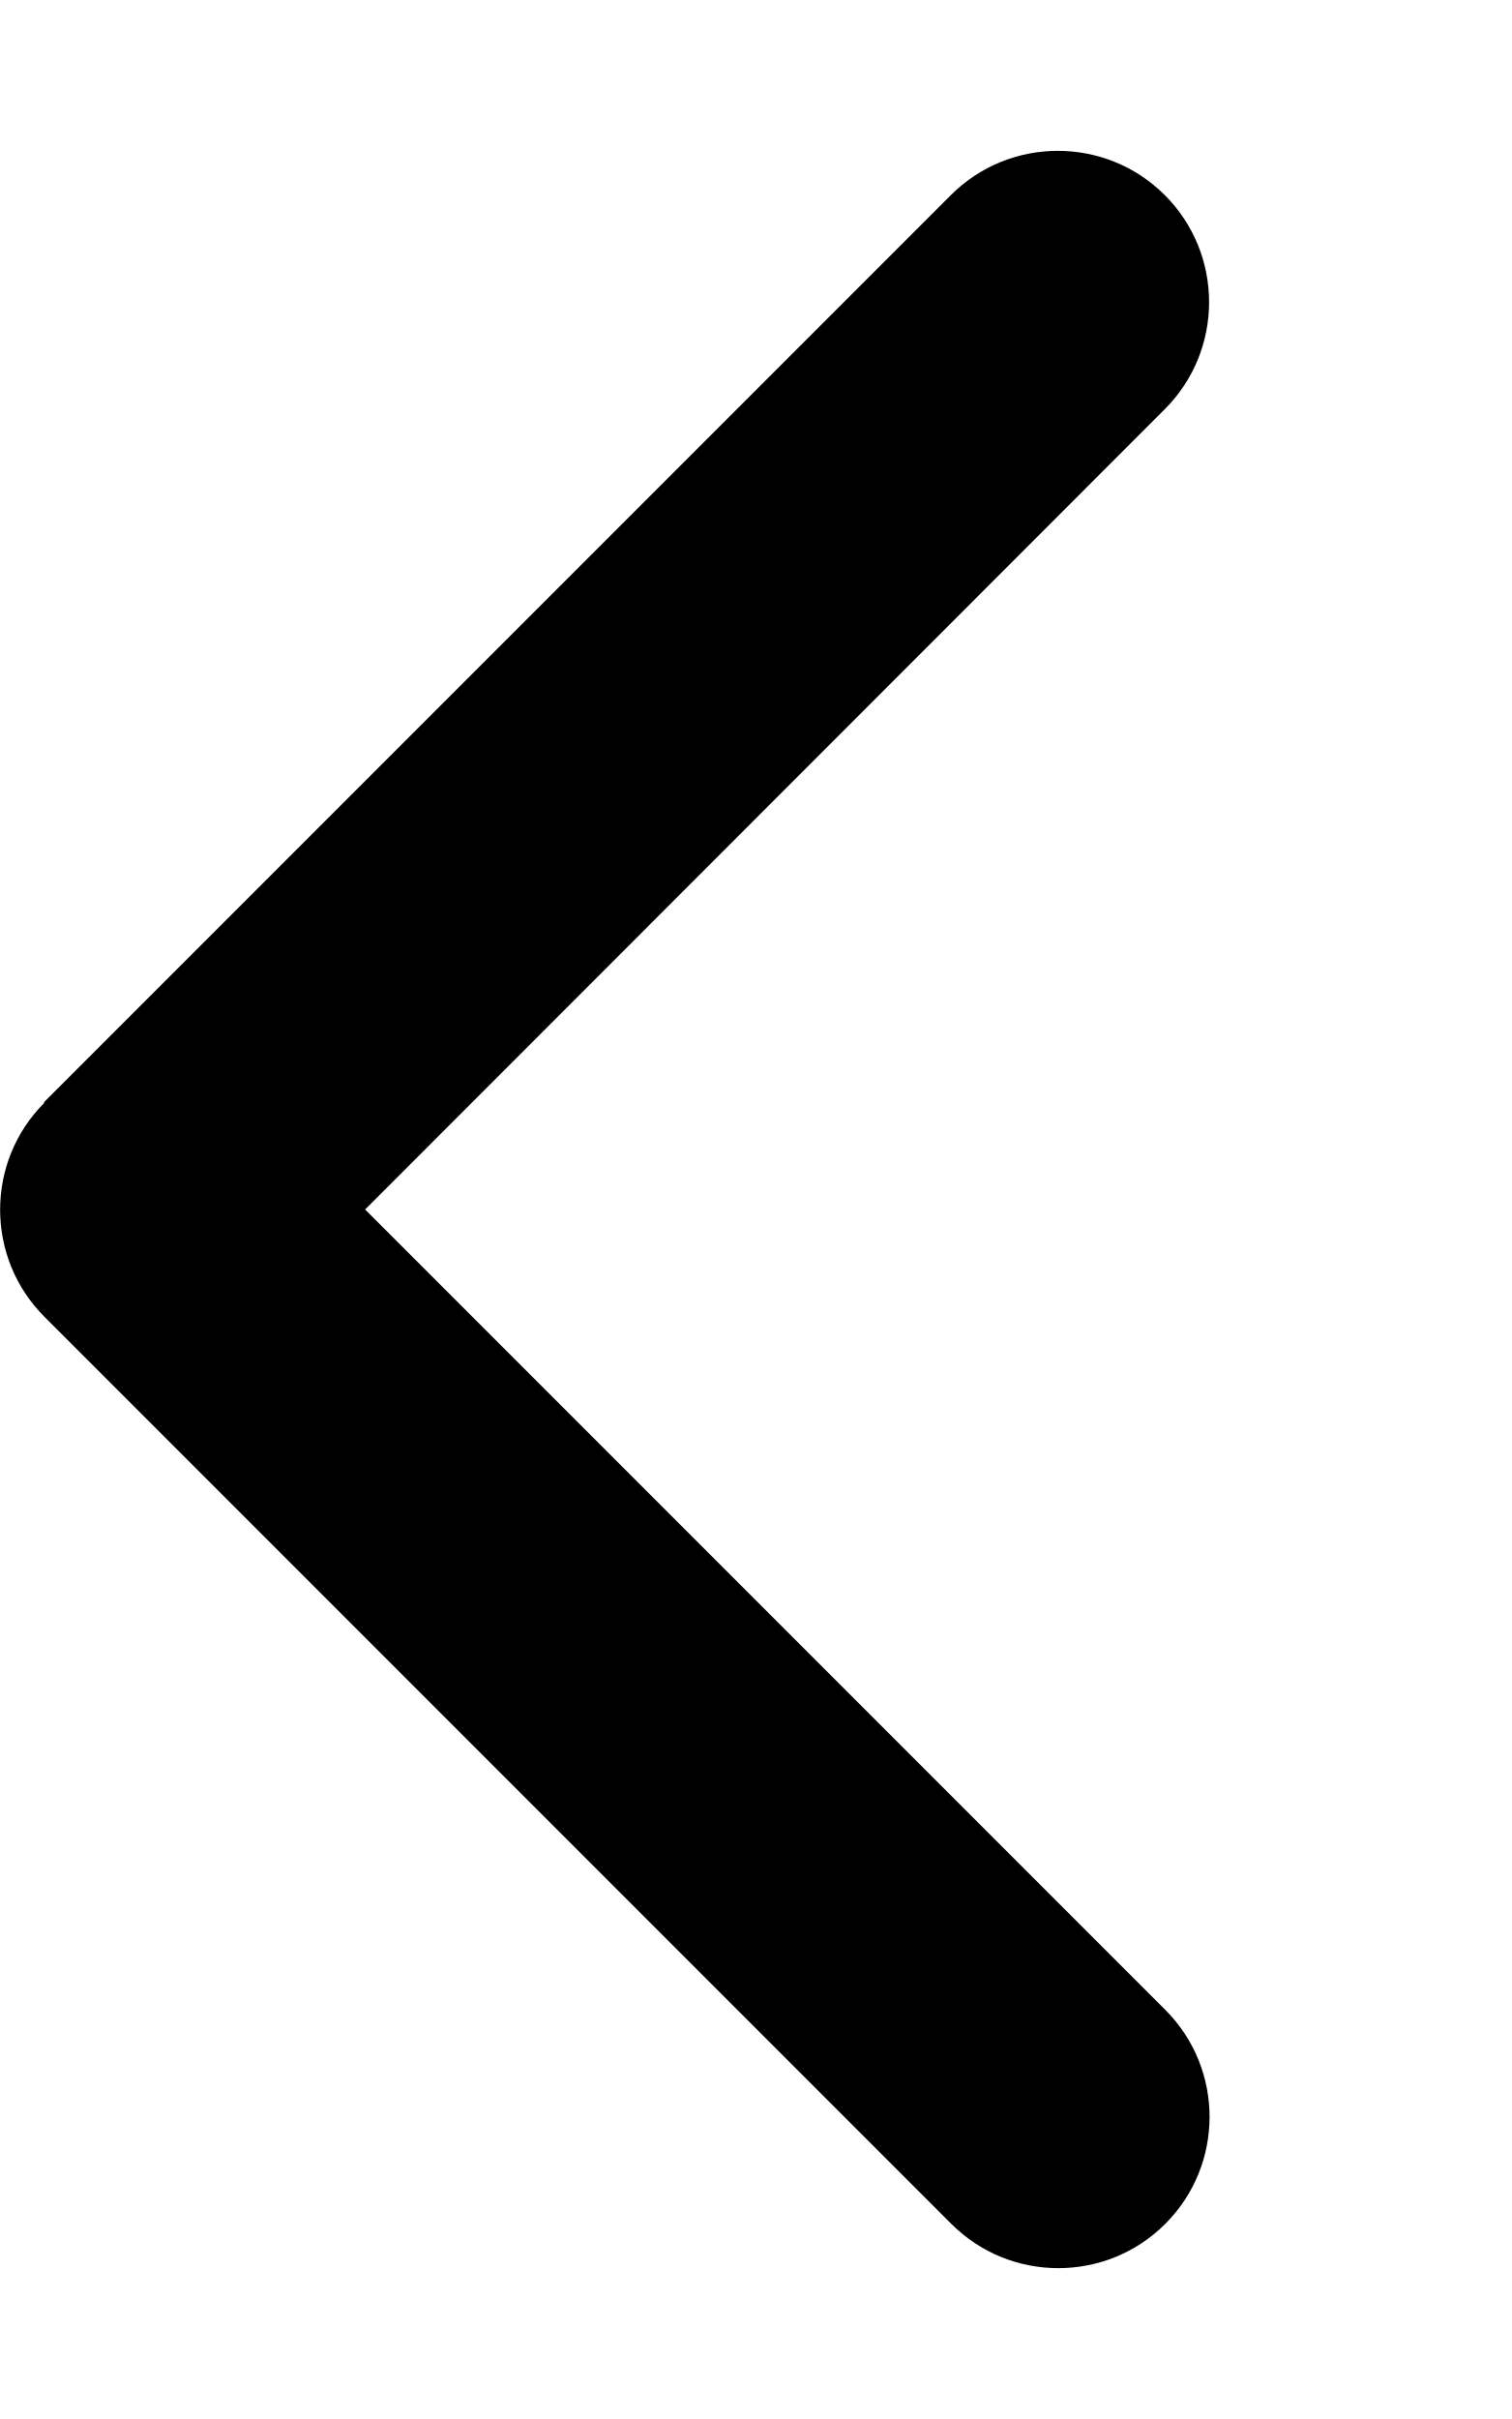
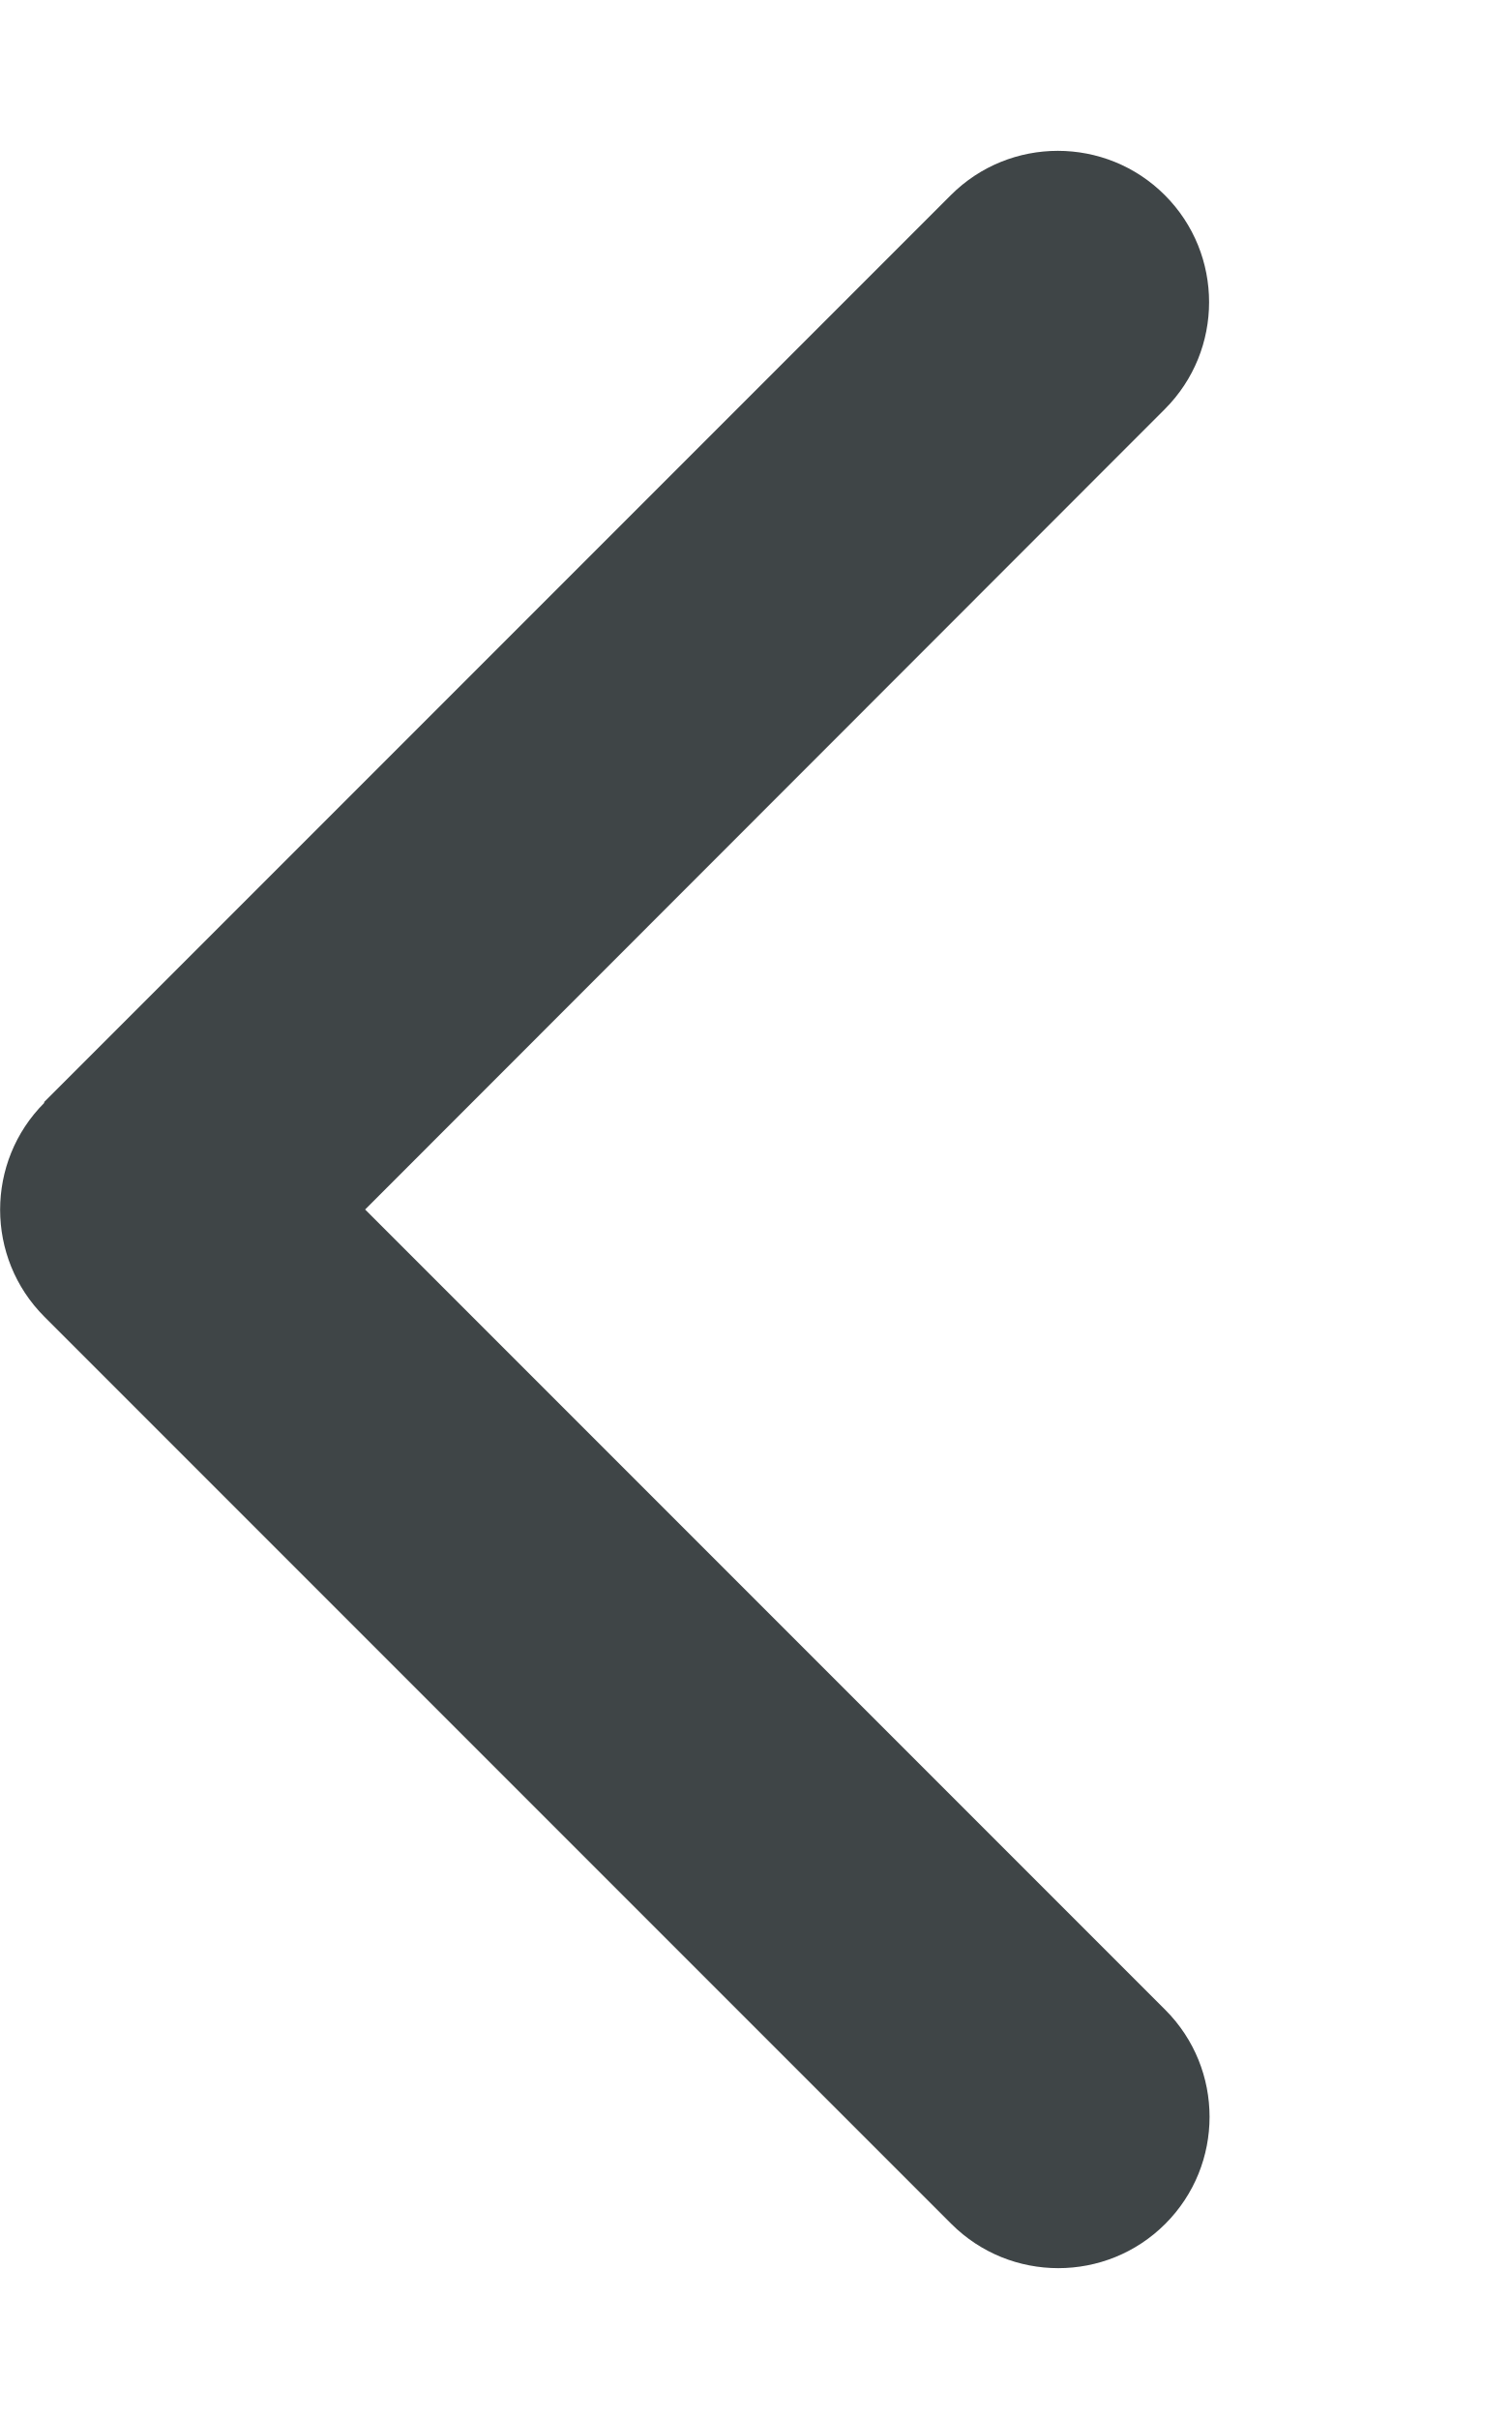
<svg xmlns="http://www.w3.org/2000/svg" viewBox="0 0 320 512">
-   <path d="M9.4 233.4c-12.5 12.5-12.5 32.8 0 45.3l192 192c12.5 12.5 32.8 12.5 45.3 0s12.5-32.8 0-45.3L77.3 256 246.6 86.6c12.5-12.5 12.5-32.8 0-45.3s-32.8-12.5-45.3 0l-192 192z" />
+   <path fill="#3f4547" d="M9.4 233.4c-12.5 12.5-12.5 32.8 0 45.3l192 192c12.5 12.5 32.8 12.5 45.3 0s12.5-32.8 0-45.3L77.3 256 246.6 86.6c12.5-12.5 12.5-32.8 0-45.3s-32.8-12.5-45.3 0l-192 192z" />
</svg>
